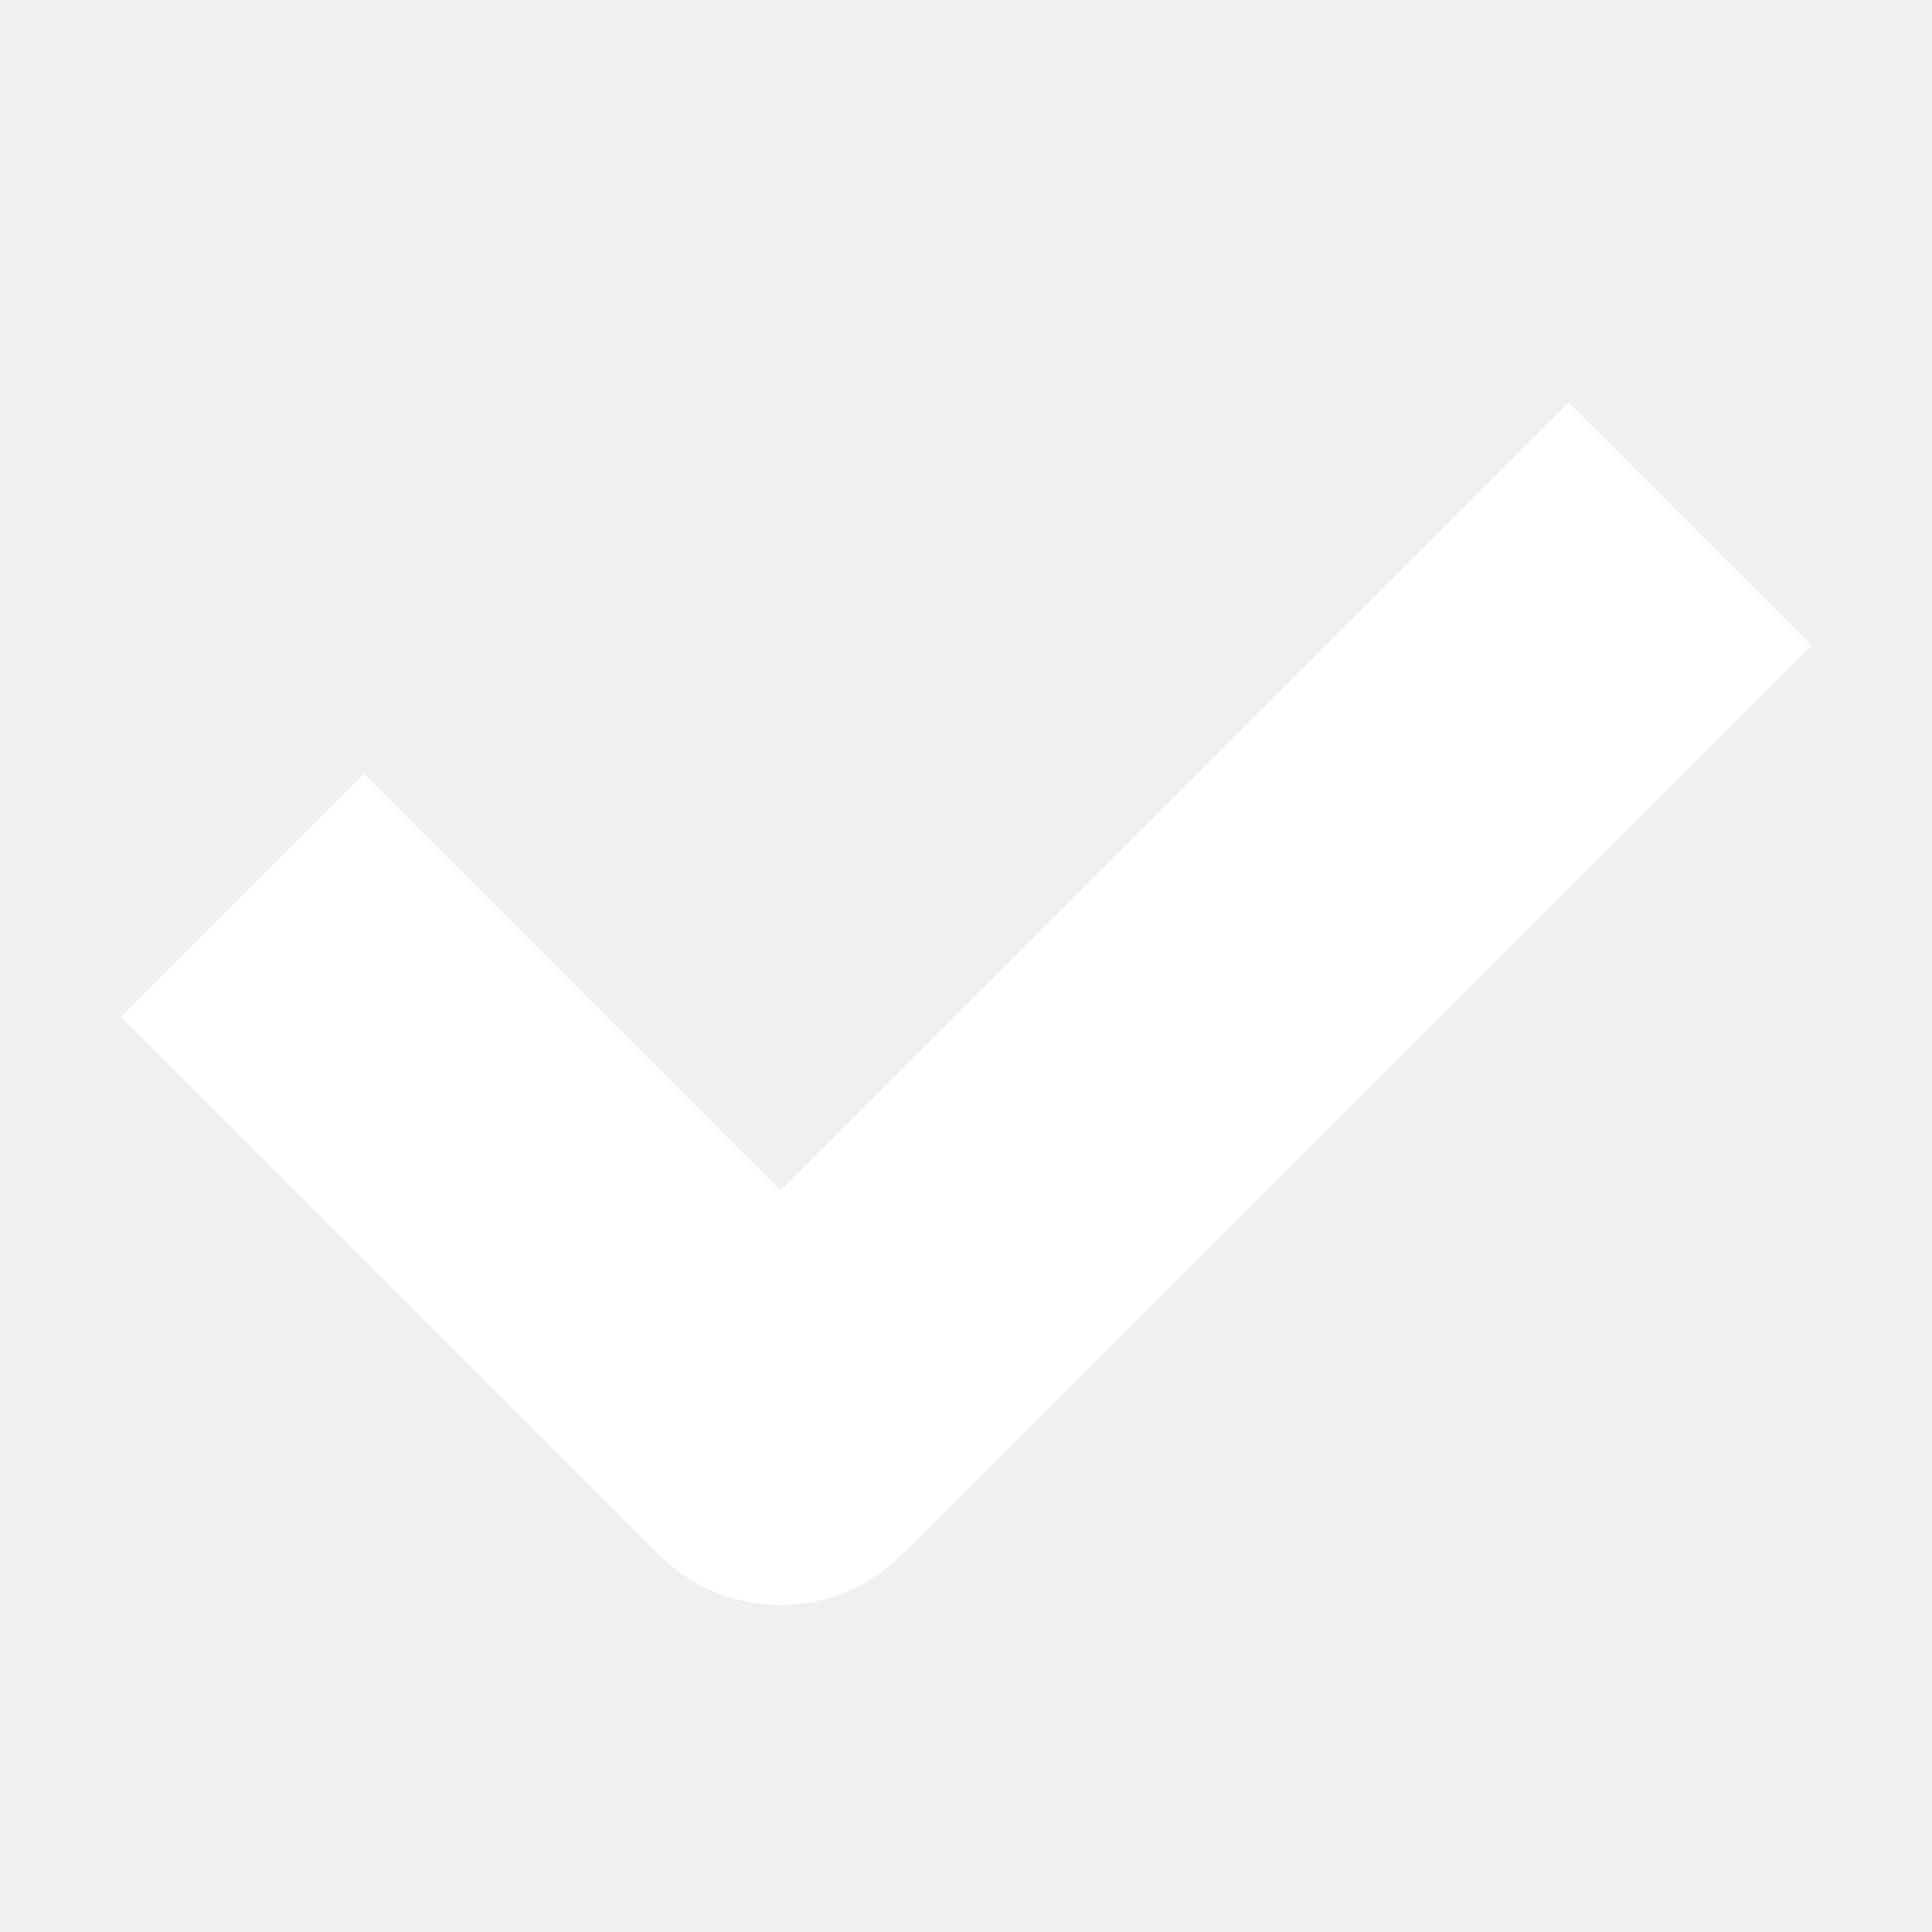
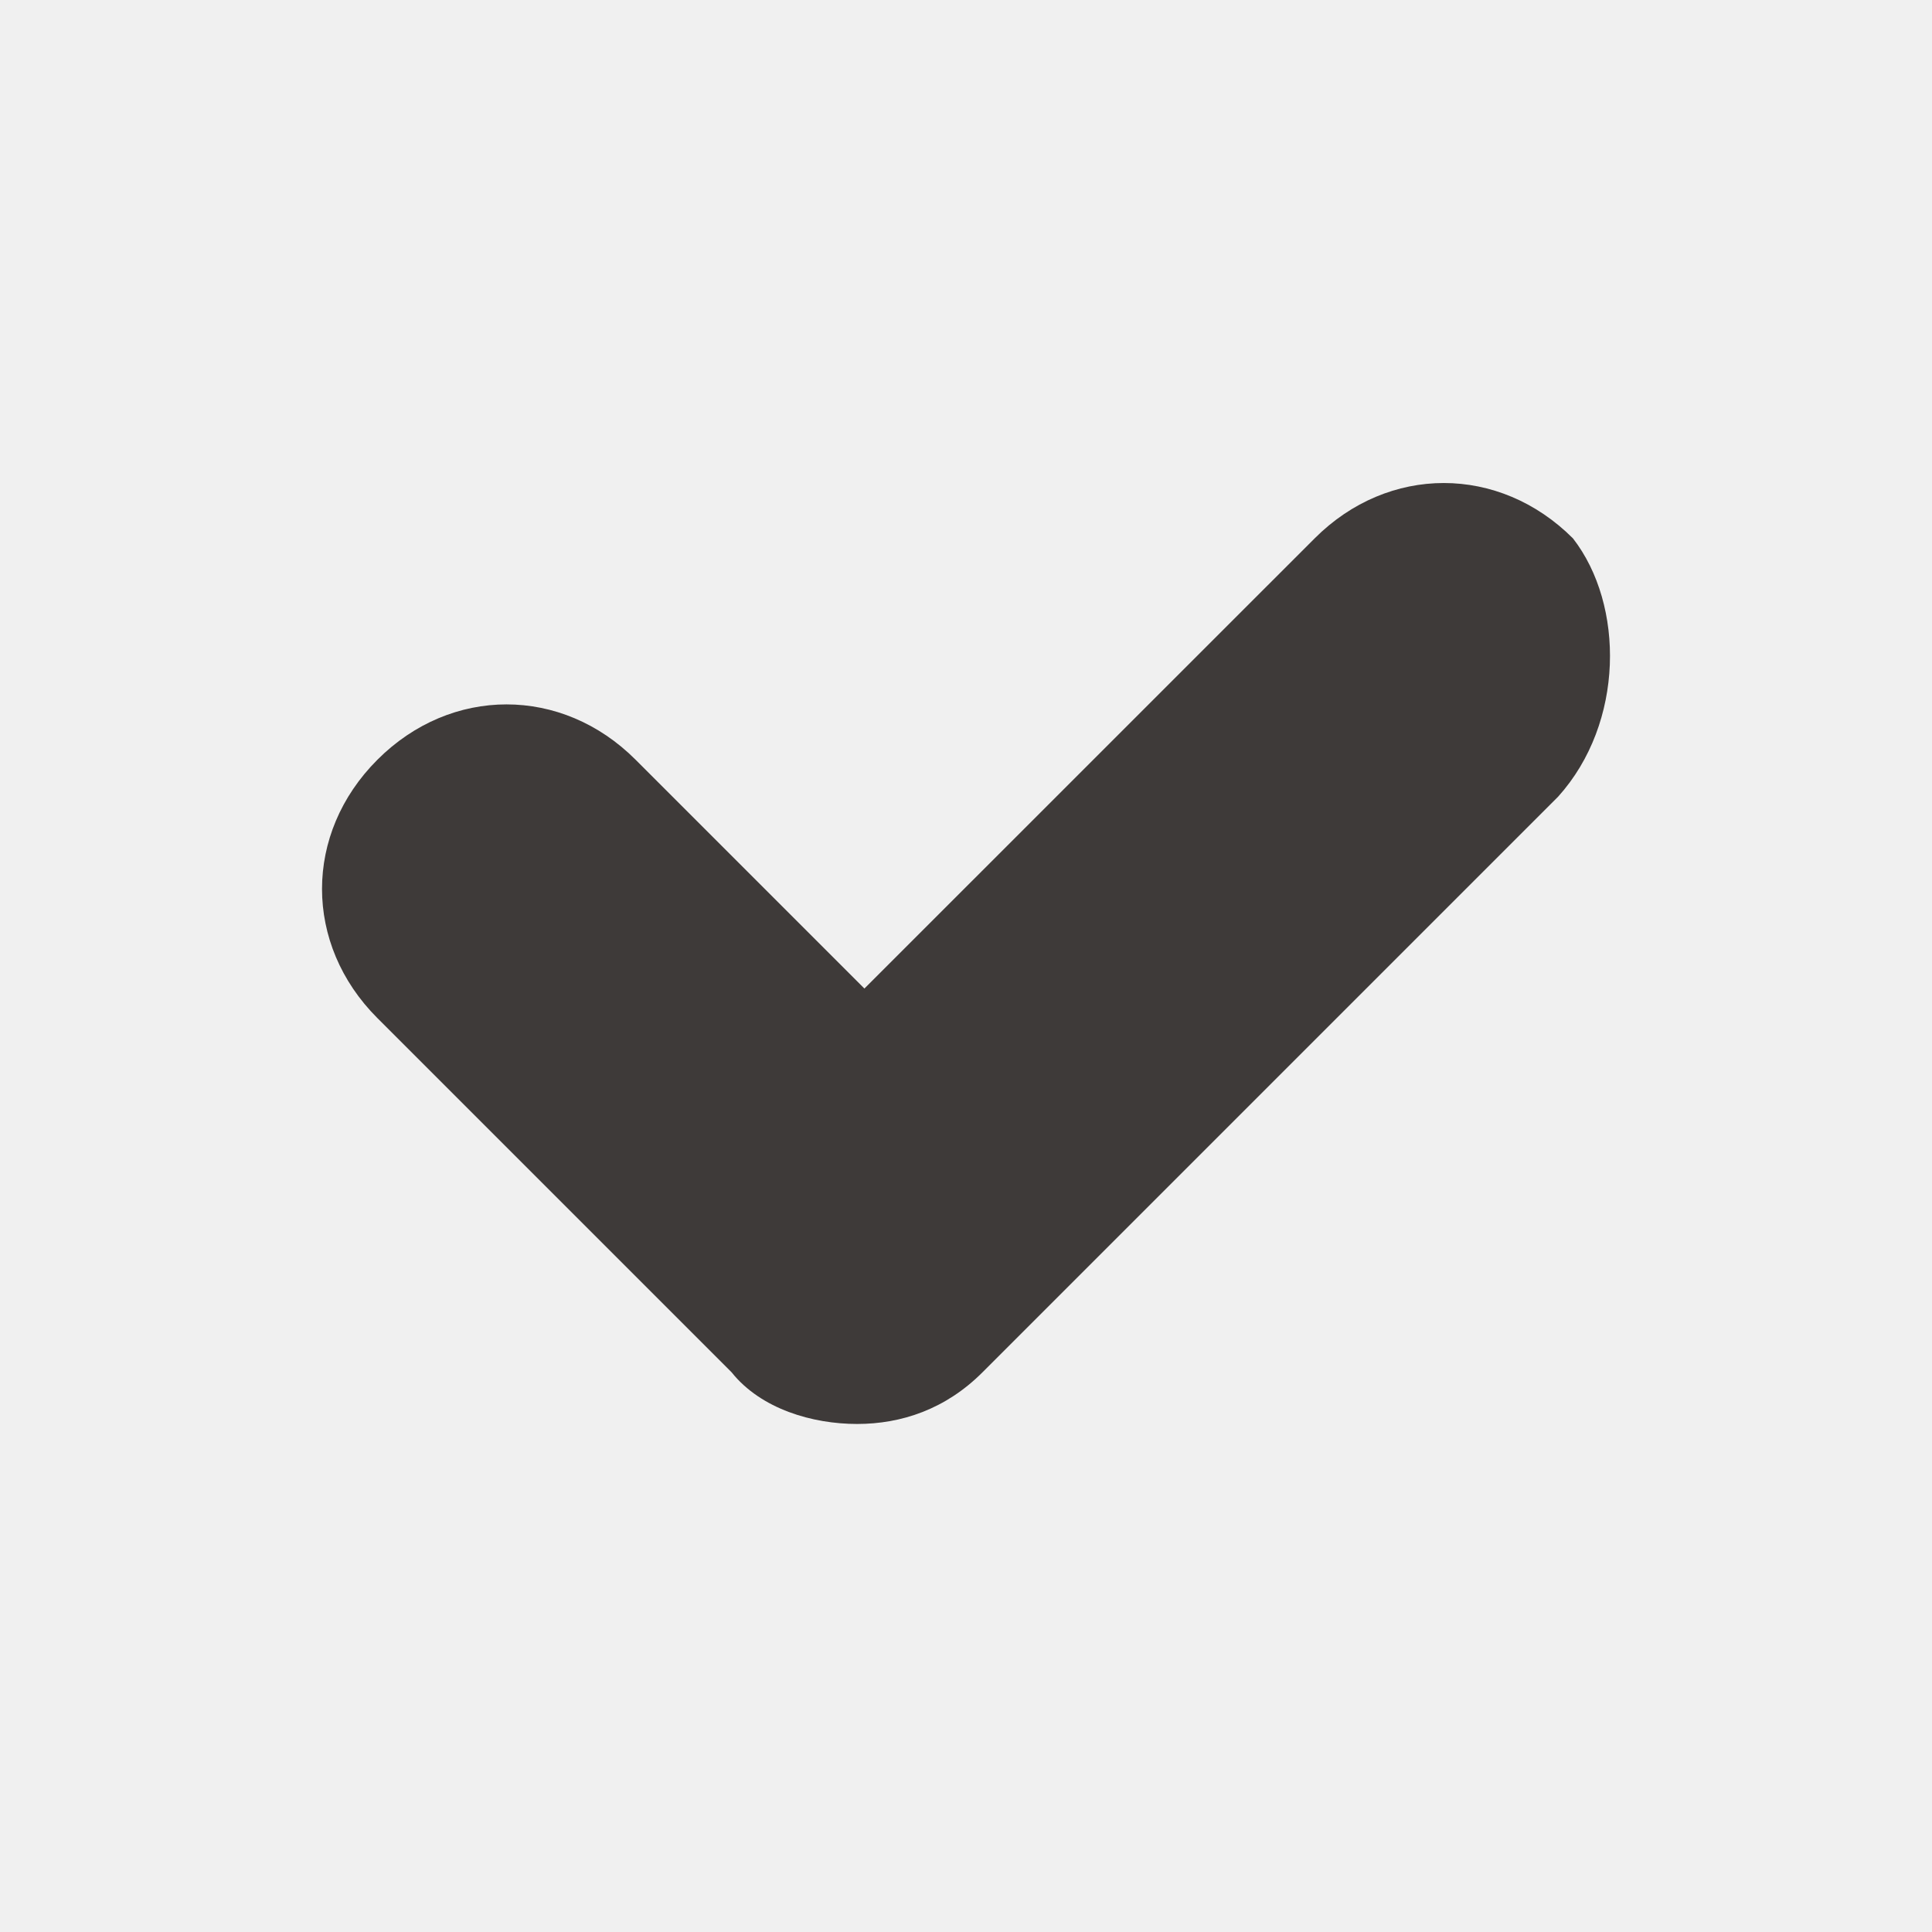
- <svg xmlns="http://www.w3.org/2000/svg" width="24px" height="24px" viewBox="0 0 24 24" version="1.1">
-   <g id="icon/check" stroke="none" stroke-width="1" fill="none" fill-rule="evenodd">
-     <path d="M19.483,5 L22.5,8.017 L11.203,19.314 C10.422,20.095 9.186,20.144 8.348,19.461 L8.186,19.314 L1.5,12.629 L4.517,9.612 L9.694,14.789 L19.483,5 Z" id="Path" fill="#FFFFFF" />
-   </g>
+ <svg xmlns="http://www.w3.org/2000/svg" width="24" height="24" viewBox="0 0 24 24" fill="none">
+   <path fill-rule="evenodd" clip-rule="evenodd" d="M19.356 9.896L12.205 17.047C11.747 17.506 11.197 17.689 10.647 17.689C10.097 17.689 9.455 17.506 9.088 17.047L4.688 12.647C3.771 11.73 3.771 10.355 4.688 9.438C5.604 8.521 6.98 8.521 7.896 9.438L10.738 12.28L16.331 6.688C17.247 5.771 18.623 5.771 19.54 6.688C20.181 7.513 20.181 8.98 19.356 9.896Z" fill="#3E3A39" />
</svg>
